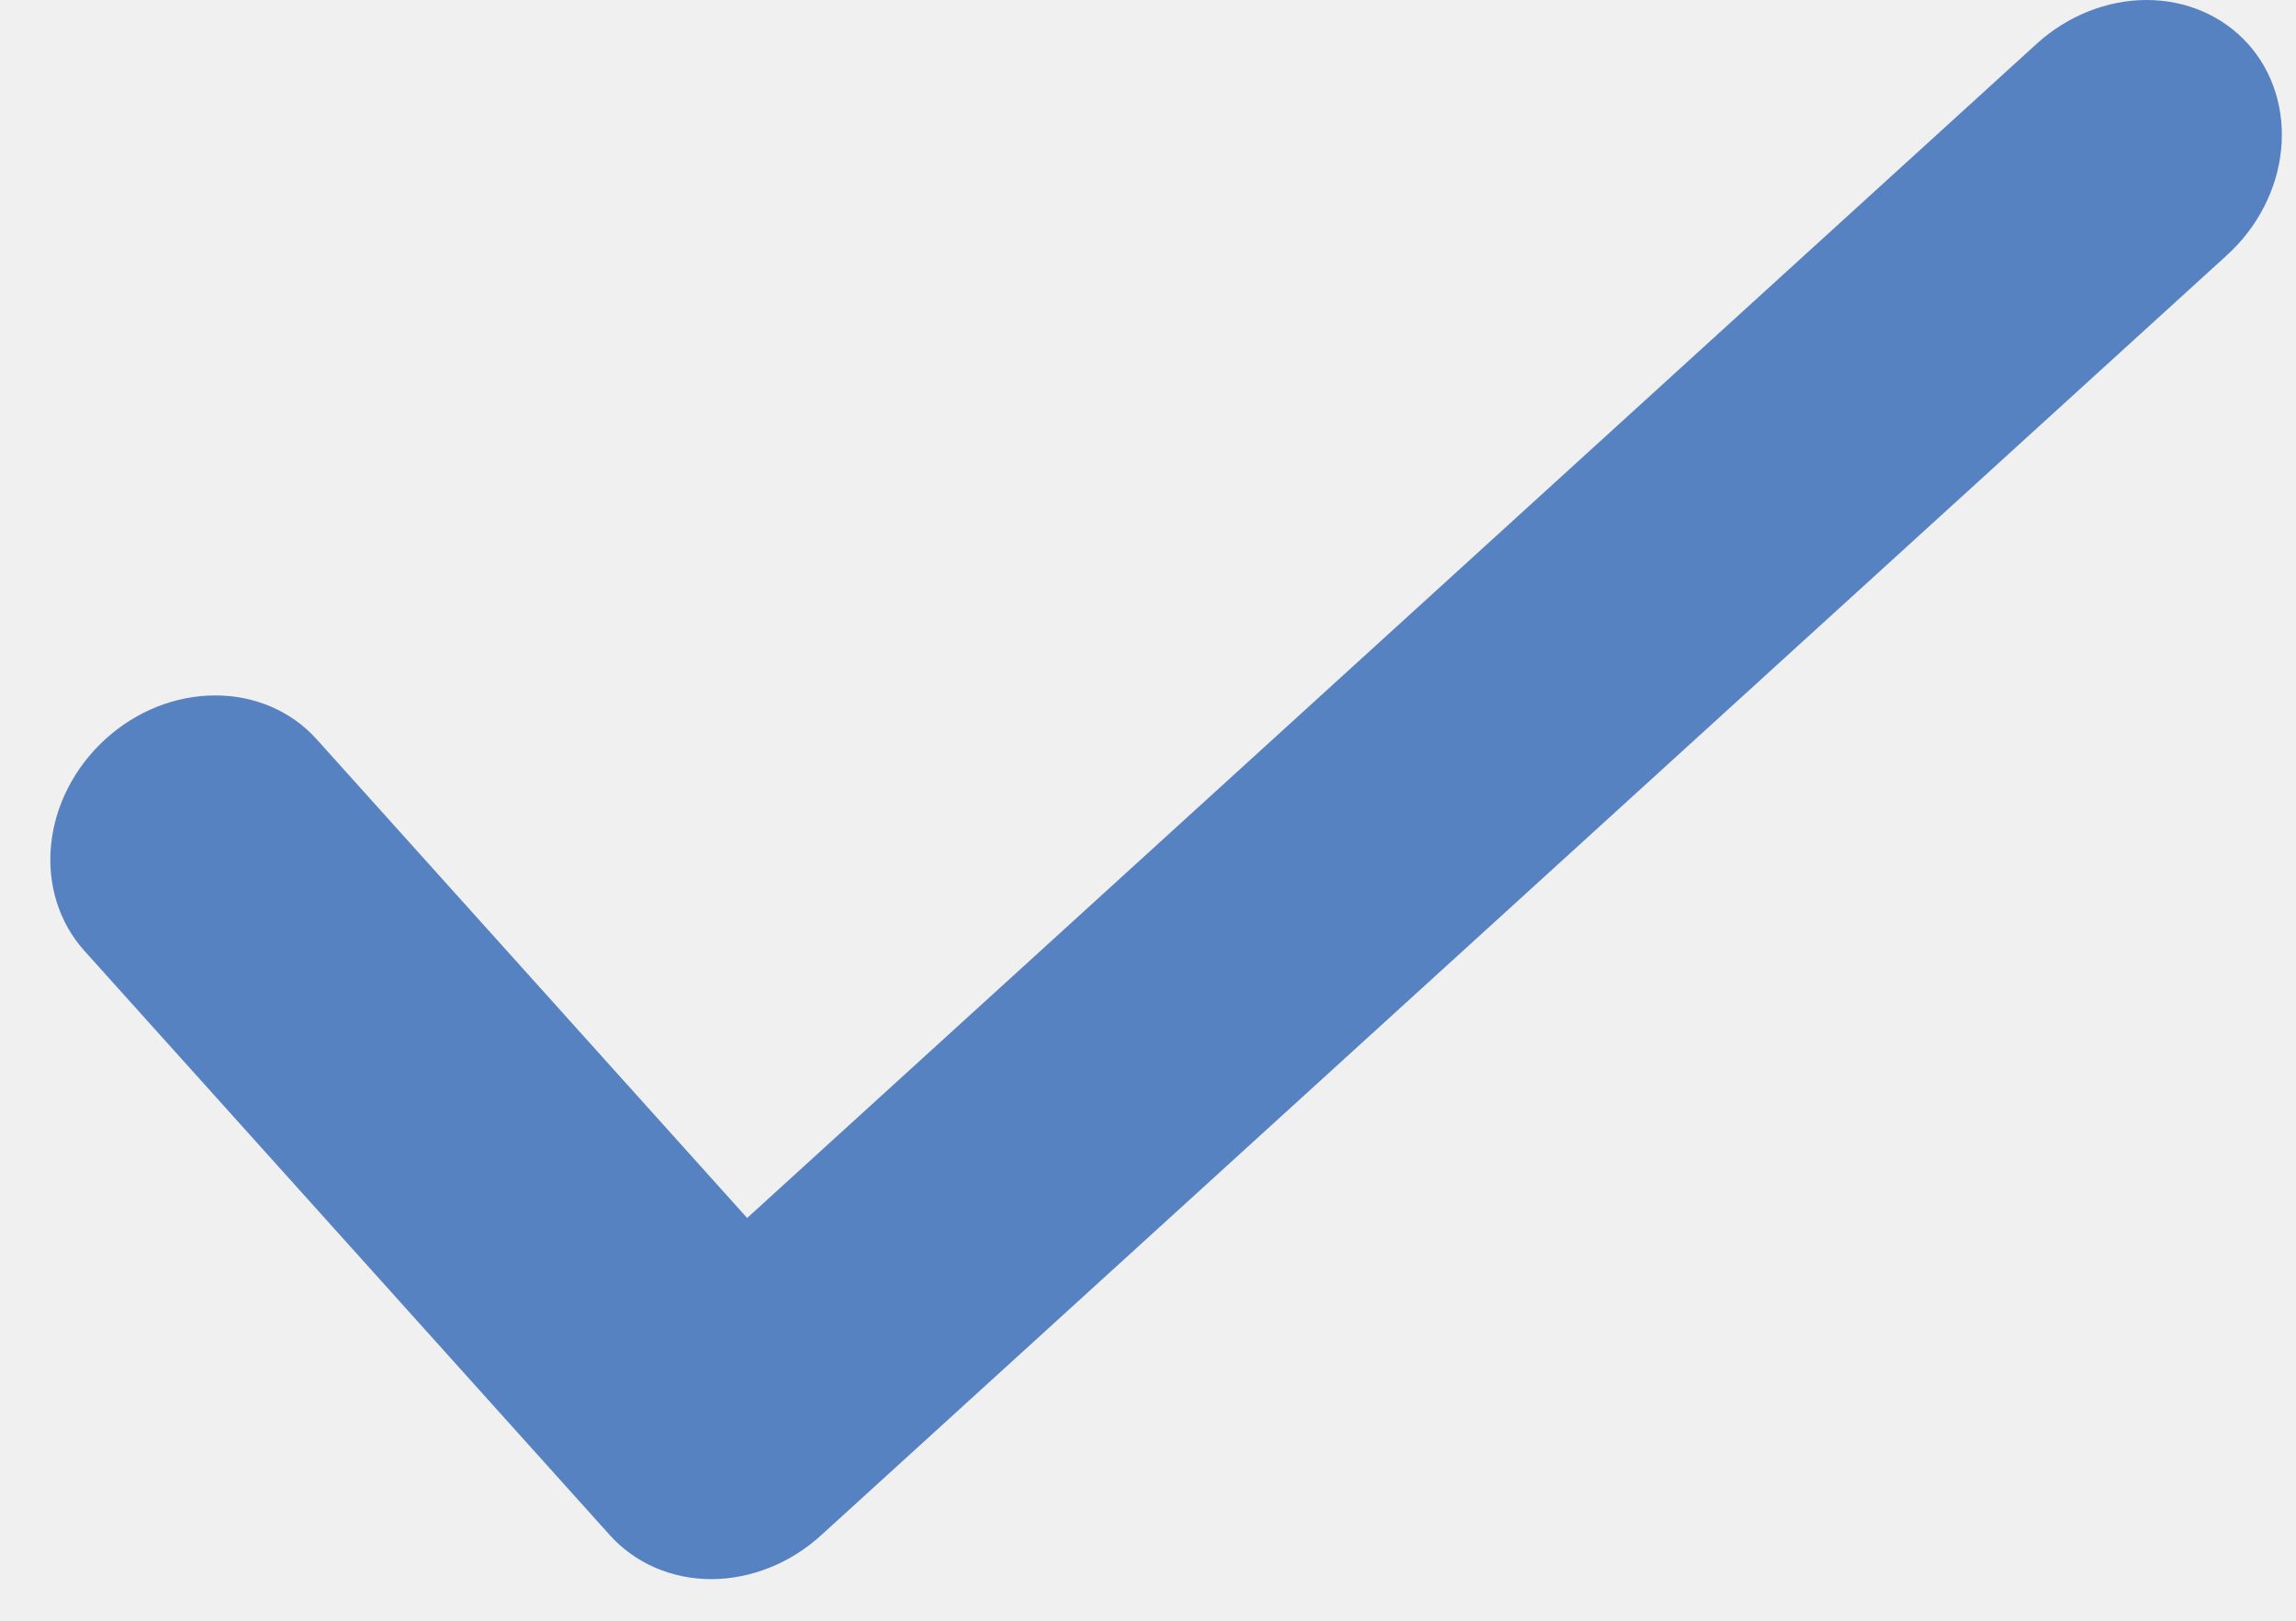
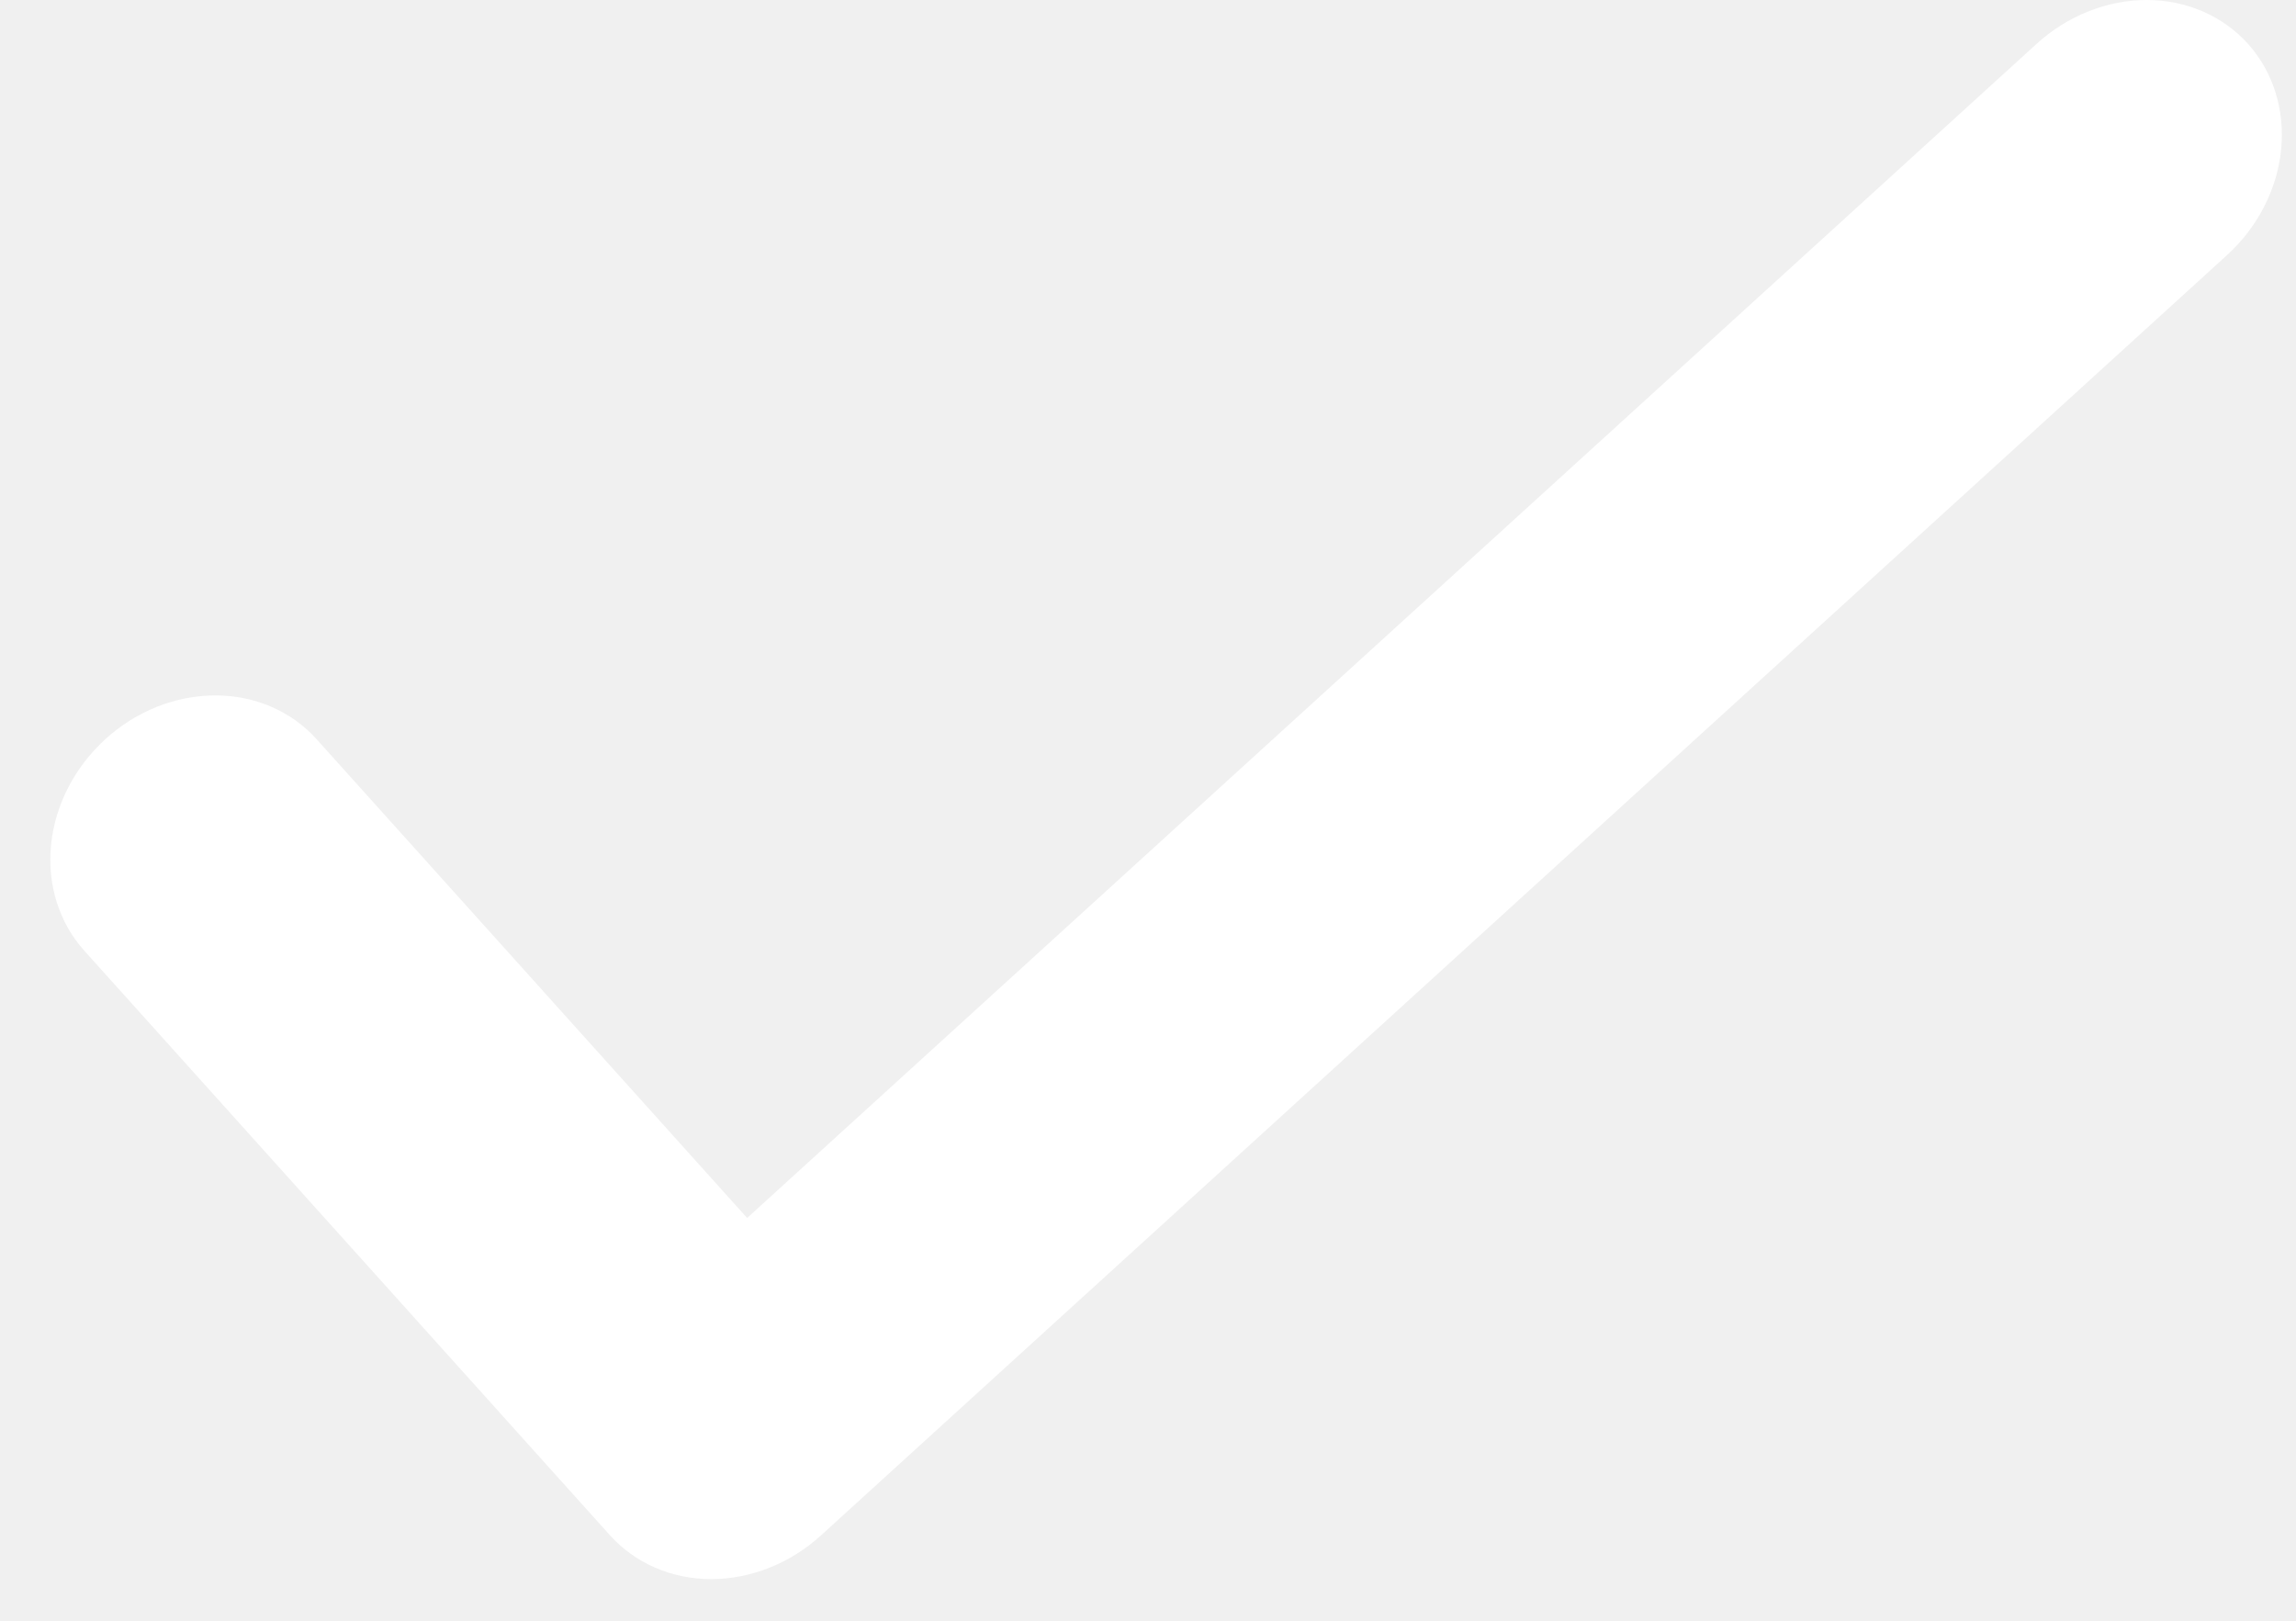
<svg xmlns="http://www.w3.org/2000/svg" width="17" height="12" viewBox="0 0 17 12" fill="none">
-   <path d="M4.516 11.367C4.609 11.47 4.723 11.552 4.851 11.607C4.98 11.663 5.121 11.692 5.266 11.692C5.411 11.692 5.558 11.663 5.698 11.607C5.837 11.552 5.967 11.47 6.08 11.367L16.488 1.89C16.716 1.683 16.861 1.401 16.89 1.107C16.919 0.814 16.831 0.532 16.644 0.324C16.457 0.117 16.188 9.28248e-09 15.894 0C15.601 -9.28244e-09 15.308 0.117 15.08 0.324L5.532 9.018L2.344 5.473C2.157 5.265 1.887 5.149 1.594 5.149C1.3 5.149 1.008 5.265 0.78 5.473C0.552 5.681 0.407 5.962 0.378 6.256C0.349 6.549 0.437 6.831 0.624 7.039L4.516 11.367Z" fill="#5782c2" />
+   <path d="M4.516 11.367C4.609 11.47 4.723 11.552 4.851 11.607C4.98 11.663 5.121 11.692 5.266 11.692C5.411 11.692 5.558 11.663 5.698 11.607C5.837 11.552 5.967 11.47 6.08 11.367L16.488 1.89C16.716 1.683 16.861 1.401 16.89 1.107C16.919 0.814 16.831 0.532 16.644 0.324C16.457 0.117 16.188 9.28248e-09 15.894 0C15.601 -9.28244e-09 15.308 0.117 15.08 0.324L5.532 9.018L2.344 5.473C2.157 5.265 1.887 5.149 1.594 5.149C1.3 5.149 1.008 5.265 0.78 5.473C0.552 5.681 0.407 5.962 0.378 6.256C0.349 6.549 0.437 6.831 0.624 7.039L4.516 11.367Z" fill="#ffffff" />
</svg>
